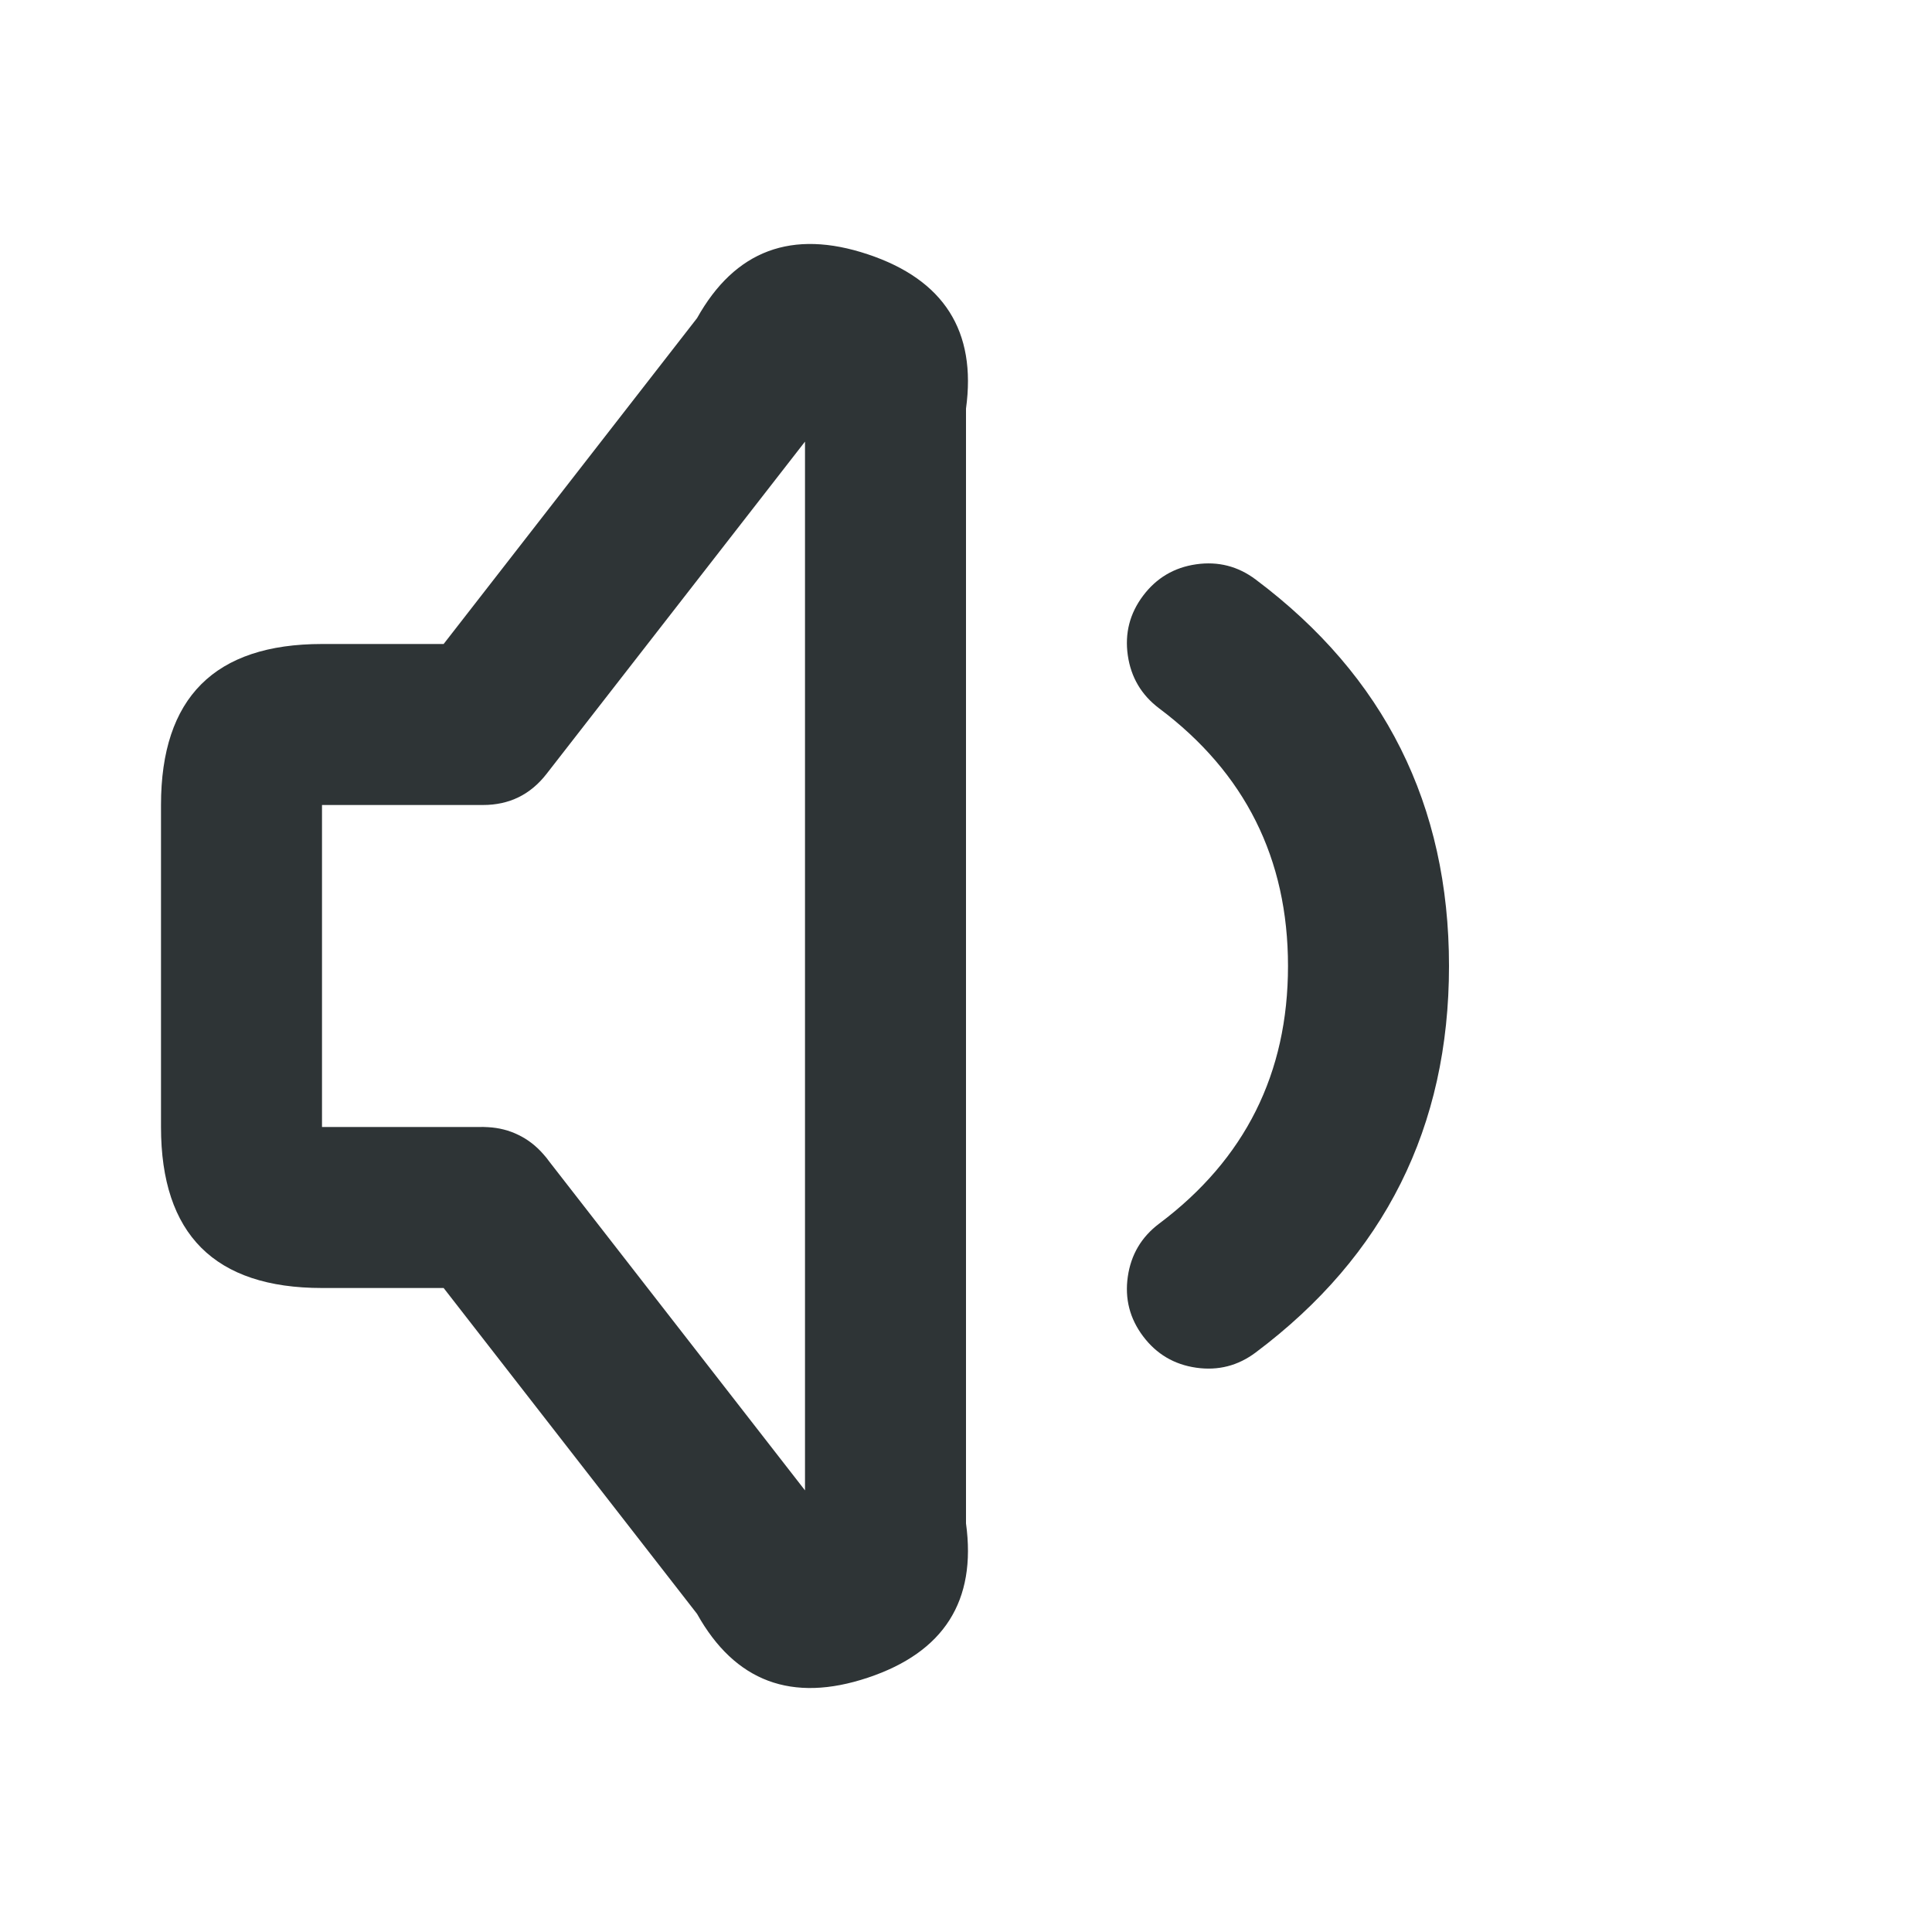
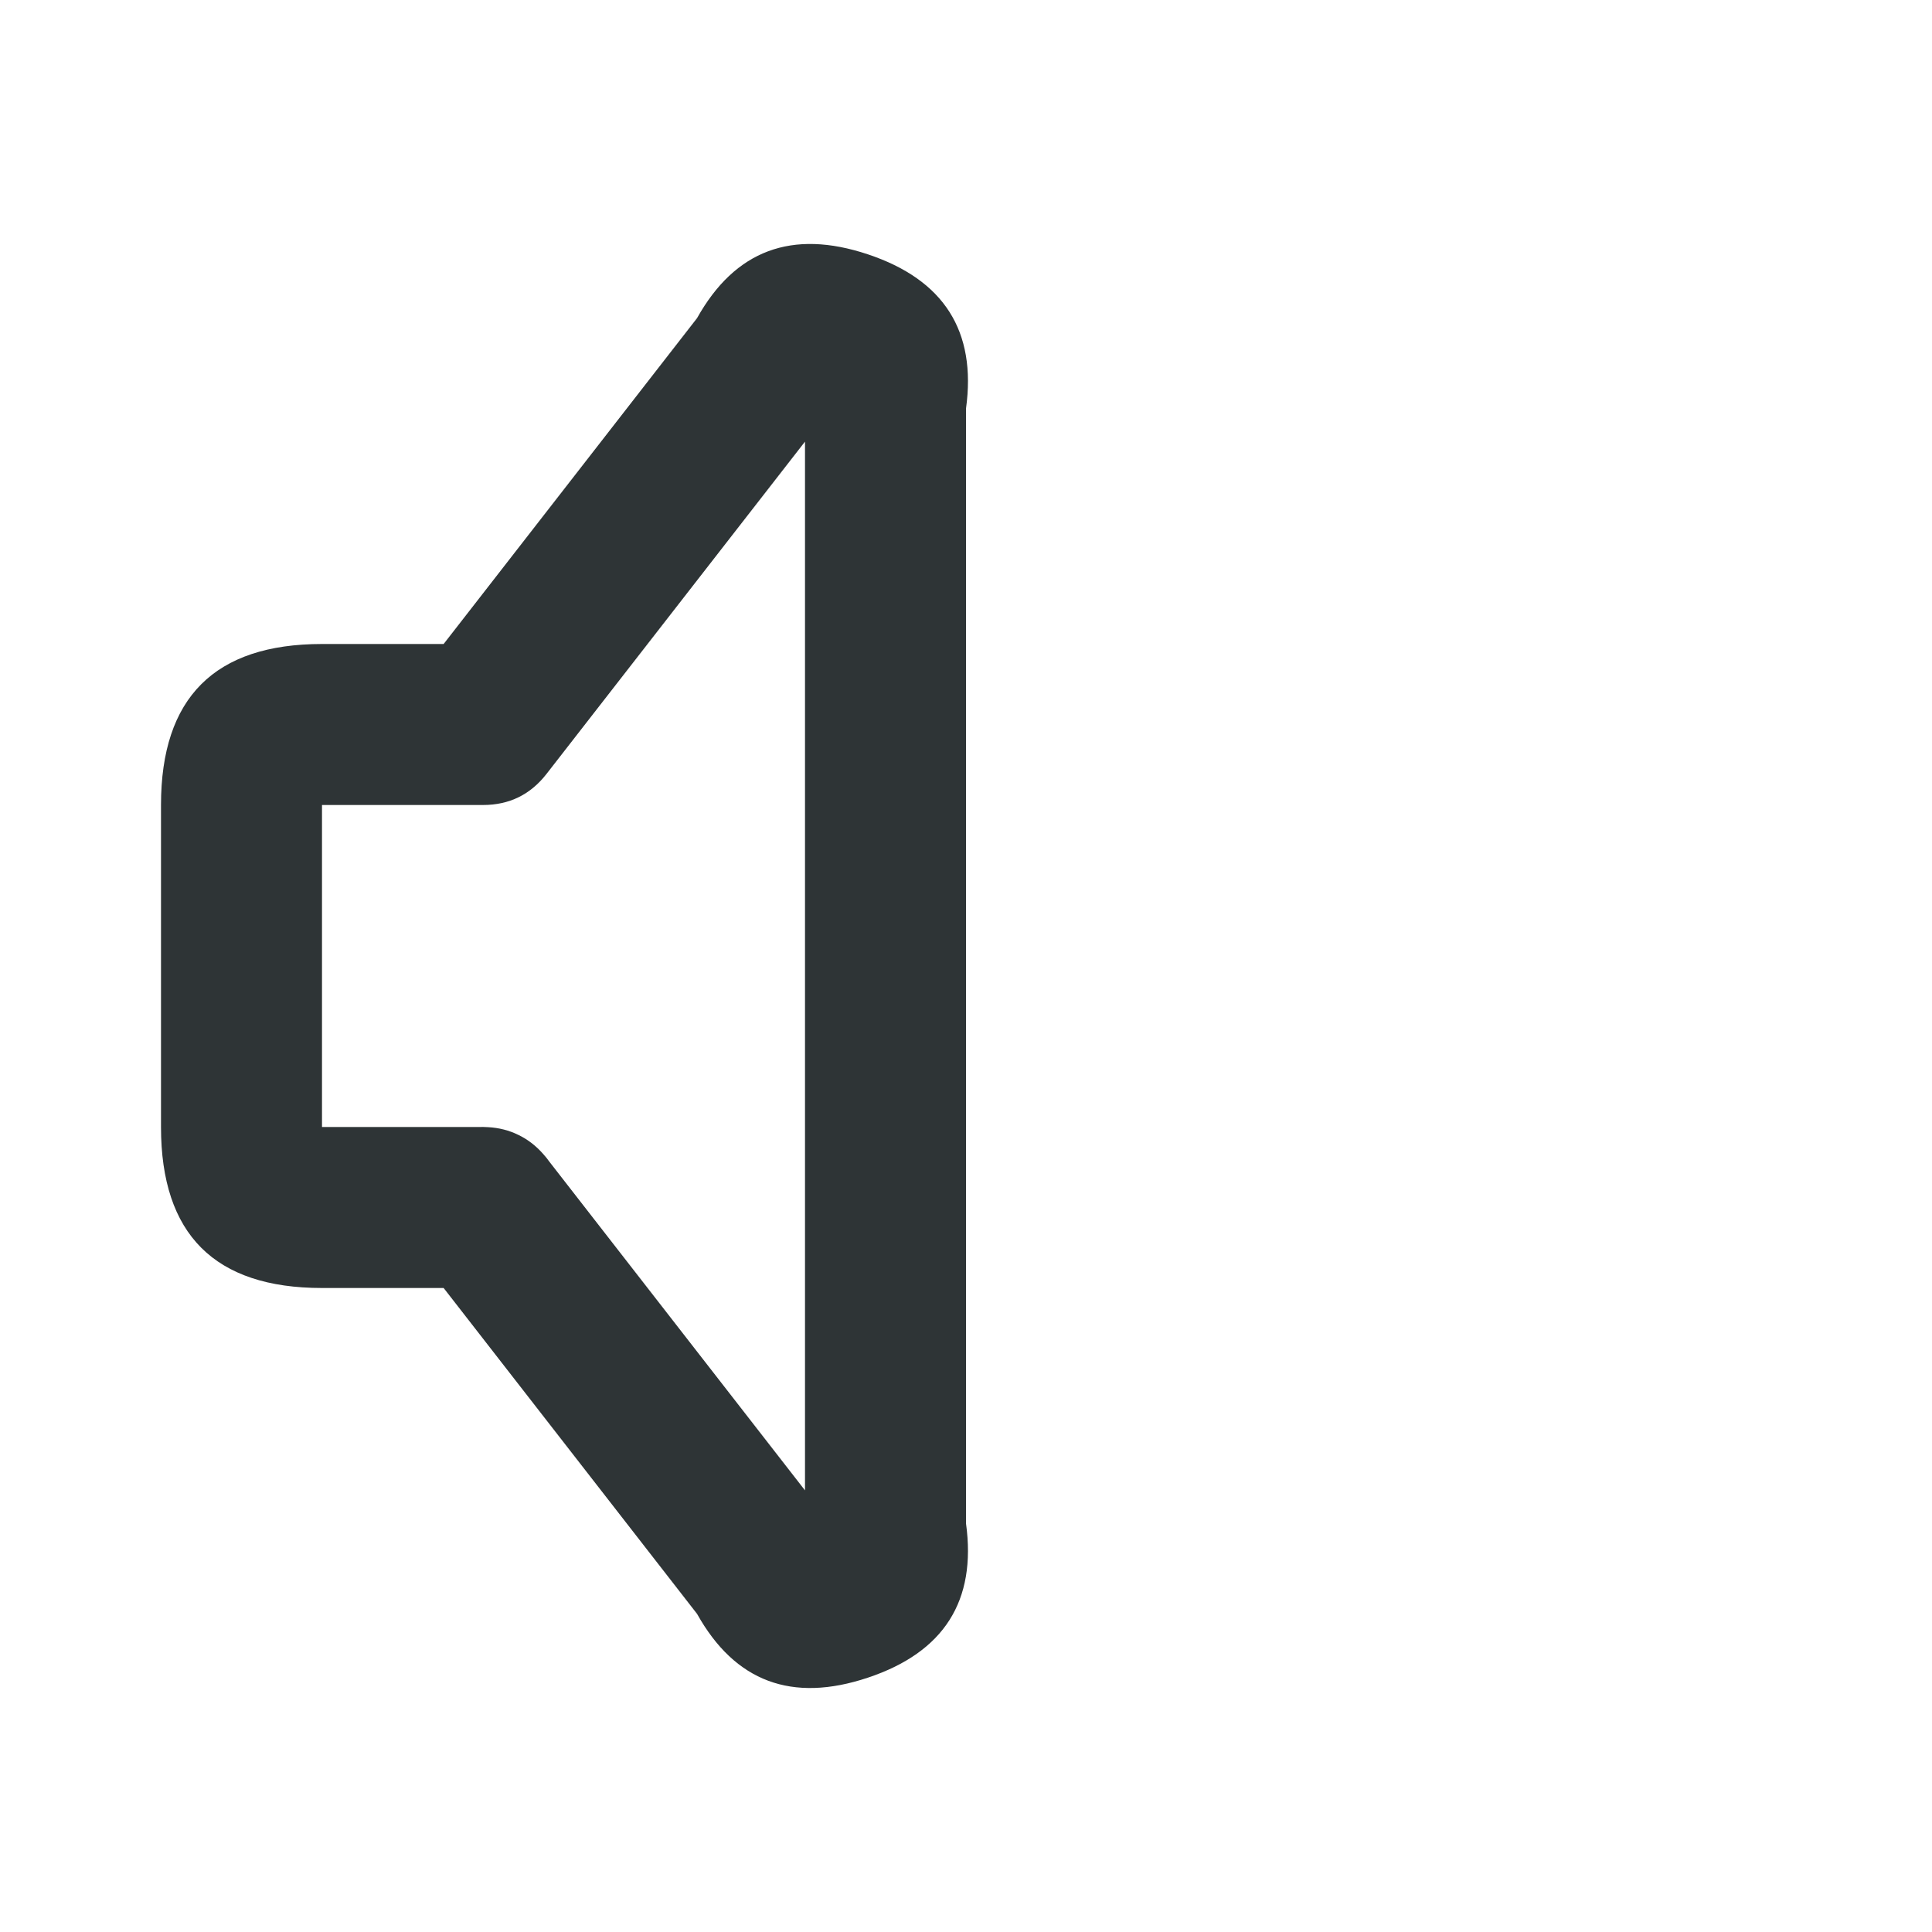
- <svg xmlns="http://www.w3.org/2000/svg" height="16px" width="16px" viewBox="0 0 24 24">
+ <svg xmlns="http://www.w3.org/2000/svg" viewBox="0 0 24 24">
  <g fill="#2e3436">
-     <path d="M15.6,7.2 Q18,9 18,12 Q18,15 15.6,16.8 Q15.269,17.049 14.859,16.99 Q14.449,16.931 14.2,16.6 Q13.951,16.269 14.01,15.859 Q14.069,15.449 14.4,15.2 Q16,14 16,12 Q16,10 14.4,8.8 Q14.069,8.551 14.01,8.141 Q13.951,7.731 14.2,7.4 Q14.449,7.069 14.859,7.01 Q15.269,6.951 15.6,7.2 Z" />
    <path d="M4,16 Q2,16 2,14 L2,10 Q2,8 4,8 L5.511,8 L8.659,3.952 Q9.366,2.687 10.78,3.159 Q12.199,3.632 12,5.076 L12,18.924 Q12.199,20.368 10.78,20.841 Q9.366,21.313 8.659,20.048 L5.511,16 L4,16 Z M6.823,14.429 L10,18.514 L10,5.486 L6.789,9.614 Q6.489,10 6,10 L4,10 L4,14 L5.945,14 Q6.003,13.998 6.062,14.002 Q6.267,14.013 6.441,14.099 Q6.615,14.183 6.75,14.338 Q6.79,14.382 6.823,14.429 Z" />
  </g>
</svg>
